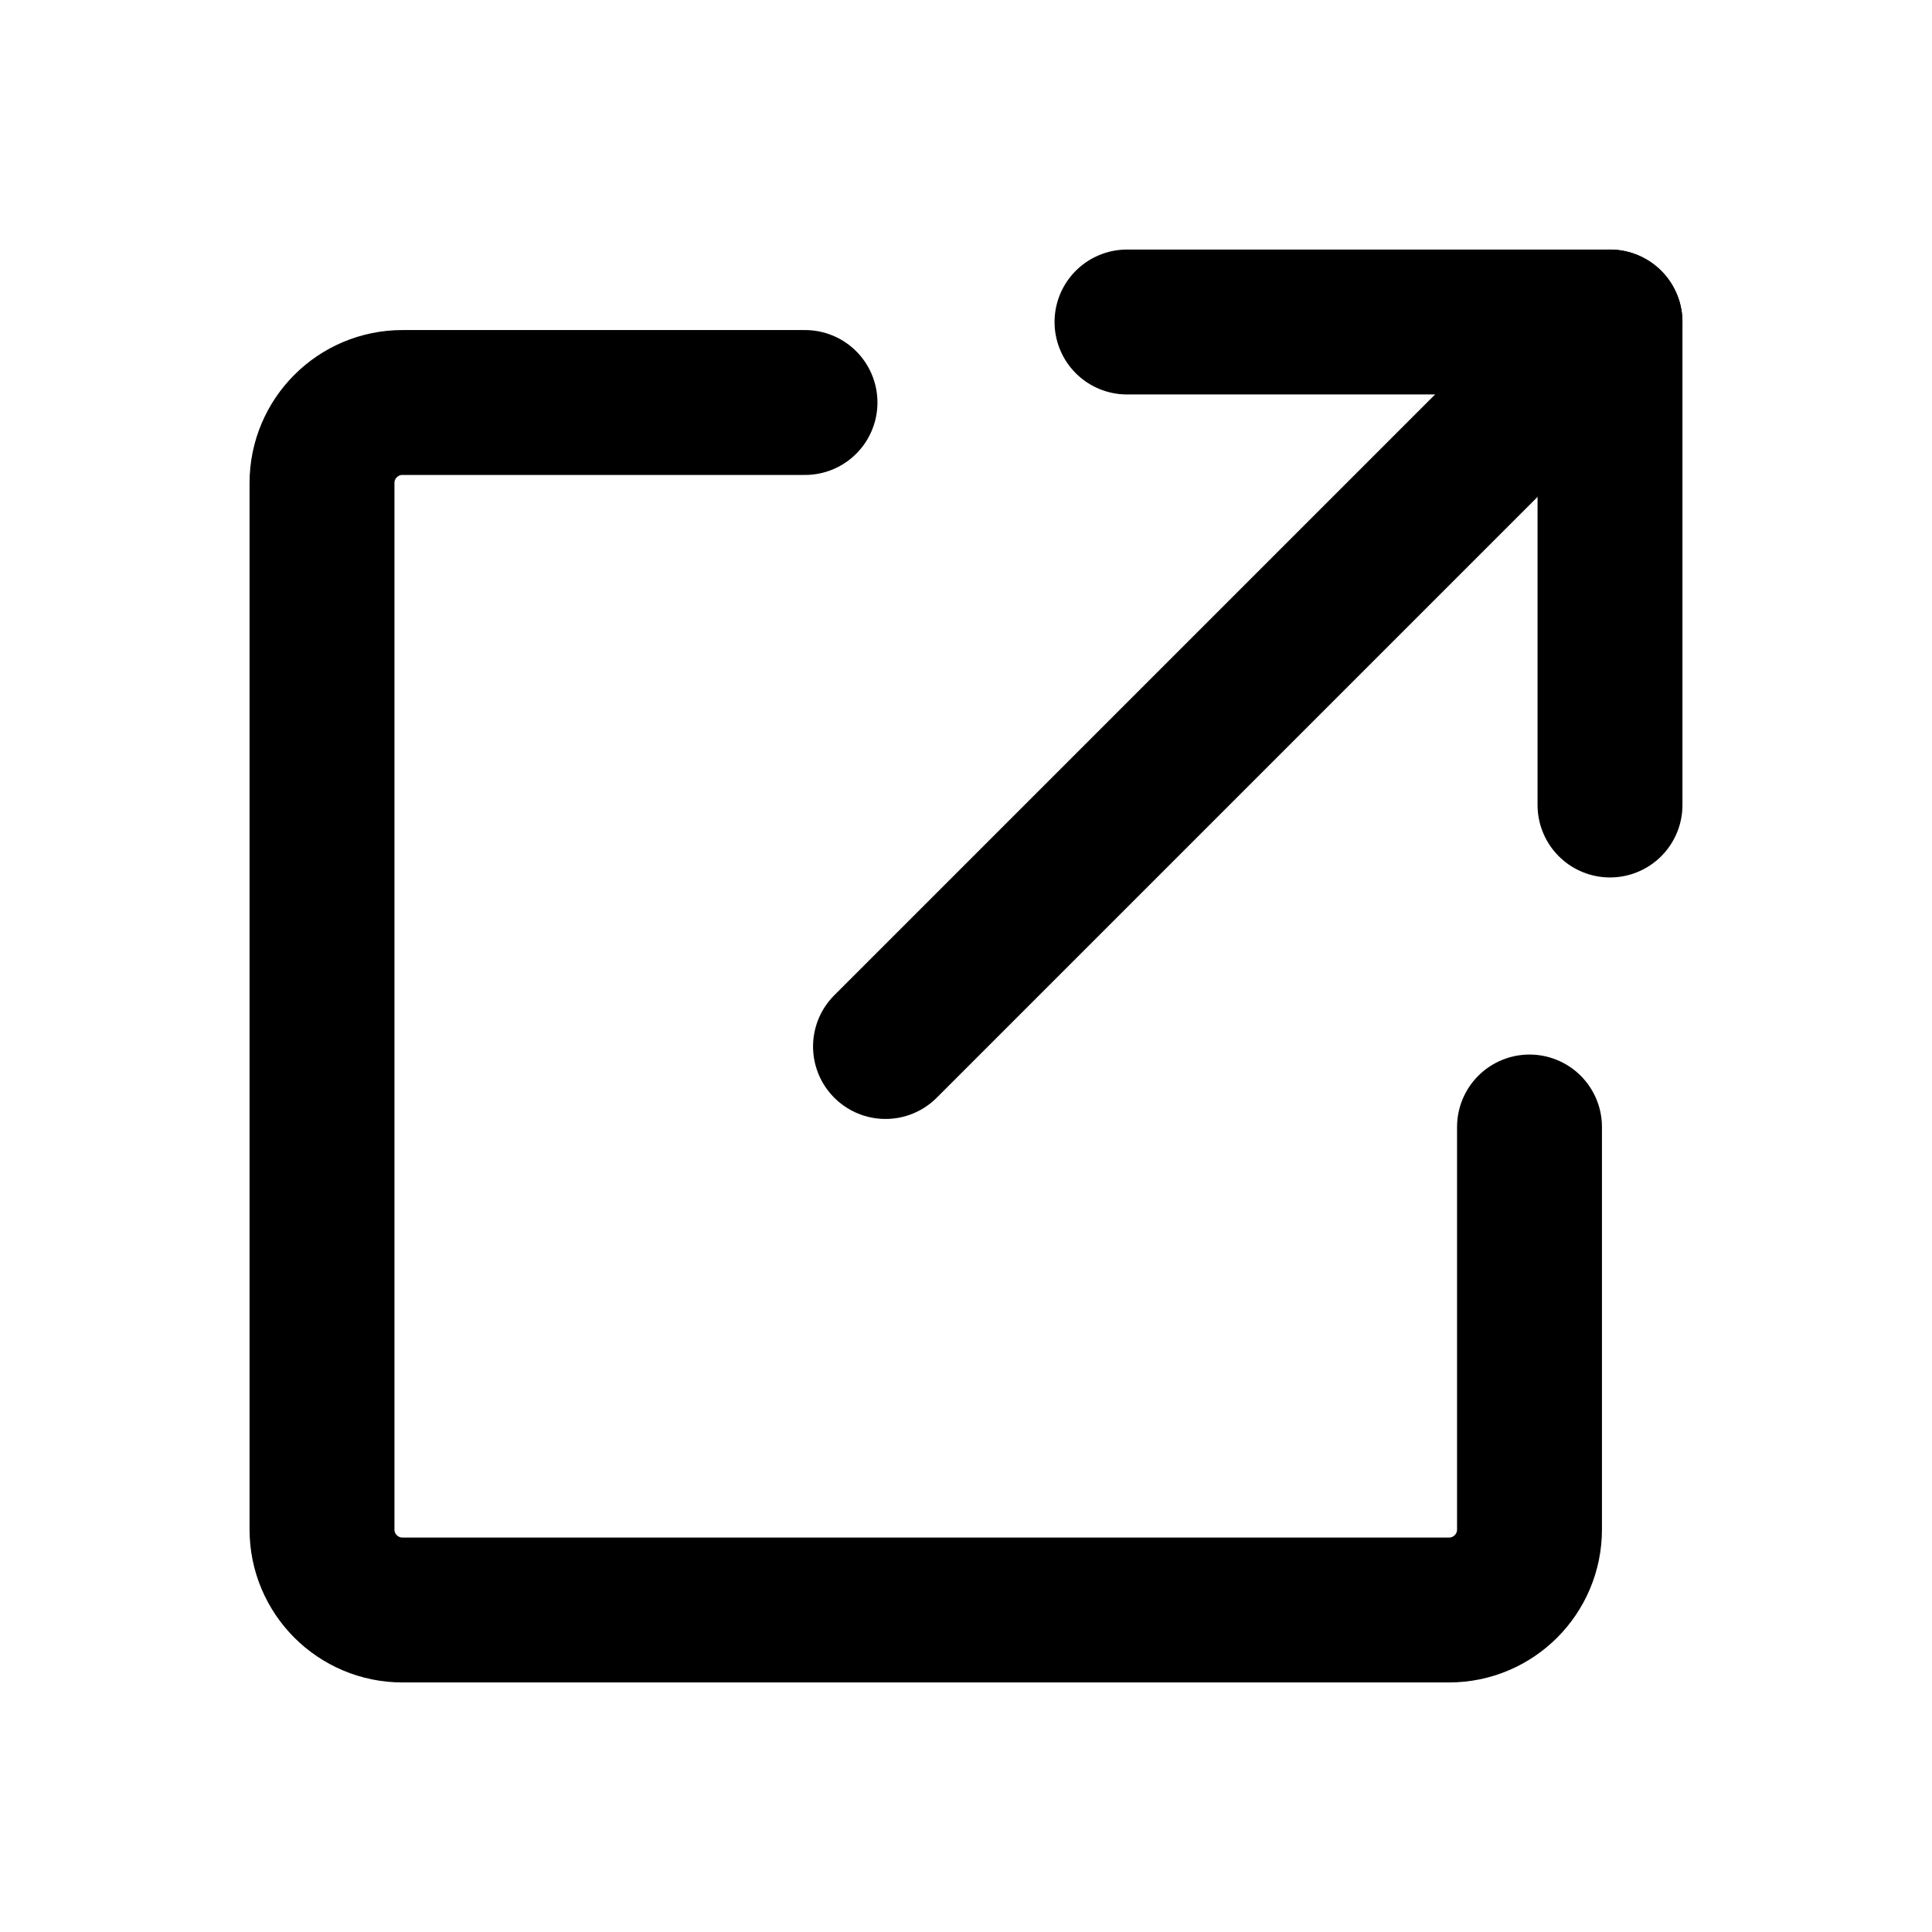
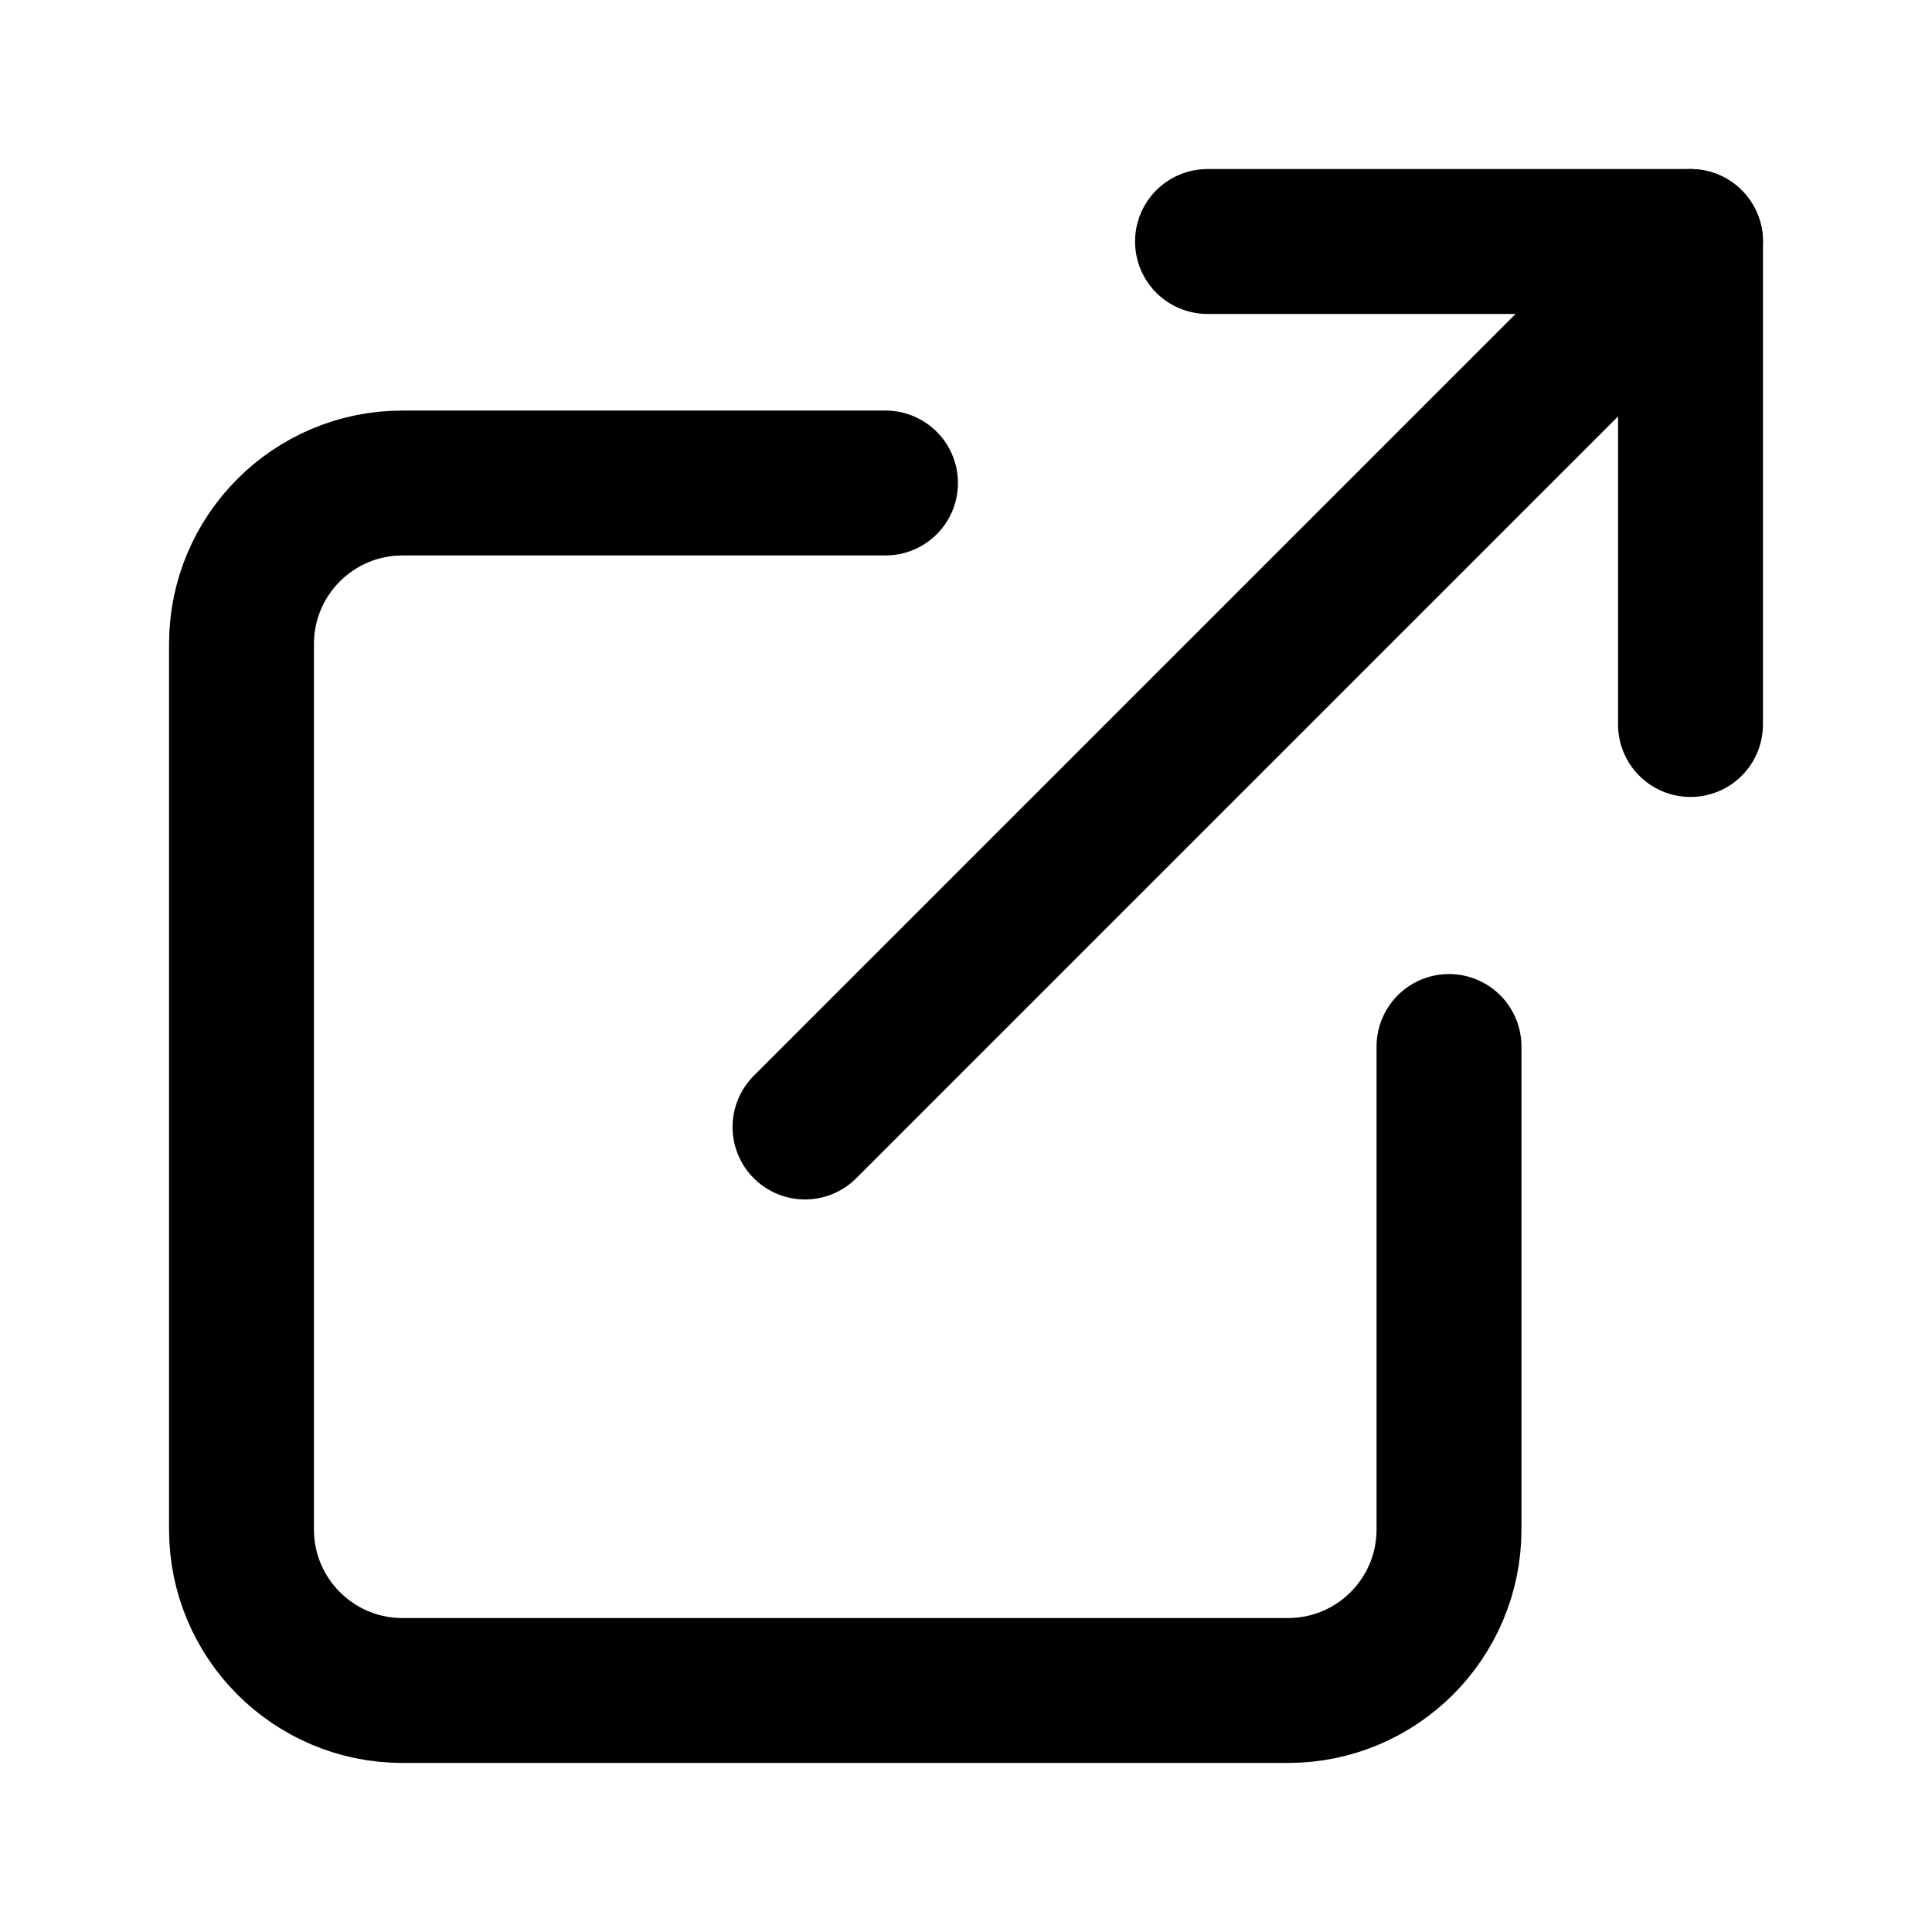
<svg xmlns="http://www.w3.org/2000/svg" width="24" height="24" viewBox="0 0 24 24" fill="none" stroke="currentColor" stroke-width="1.8" stroke-linecap="round" stroke-linejoin="round">
-   <path d="M14 4h6v6" />
-   <path d="M20 4 11 13" />
-   <path d="M19 14v5a1 1 0 0 1-1 1H5a1 1 0 0 1-1-1V6a1 1 0 0 1 1-1h5" />
+   <path d="M15 3h6v6" />
+   <path d="M10 14 21 3" />
+   <path d="M18 13v6a2 2 0 0 1-2 2H5a2 2 0 0 1-2-2V8a2 2 0 0 1 2-2h6" />
</svg>
